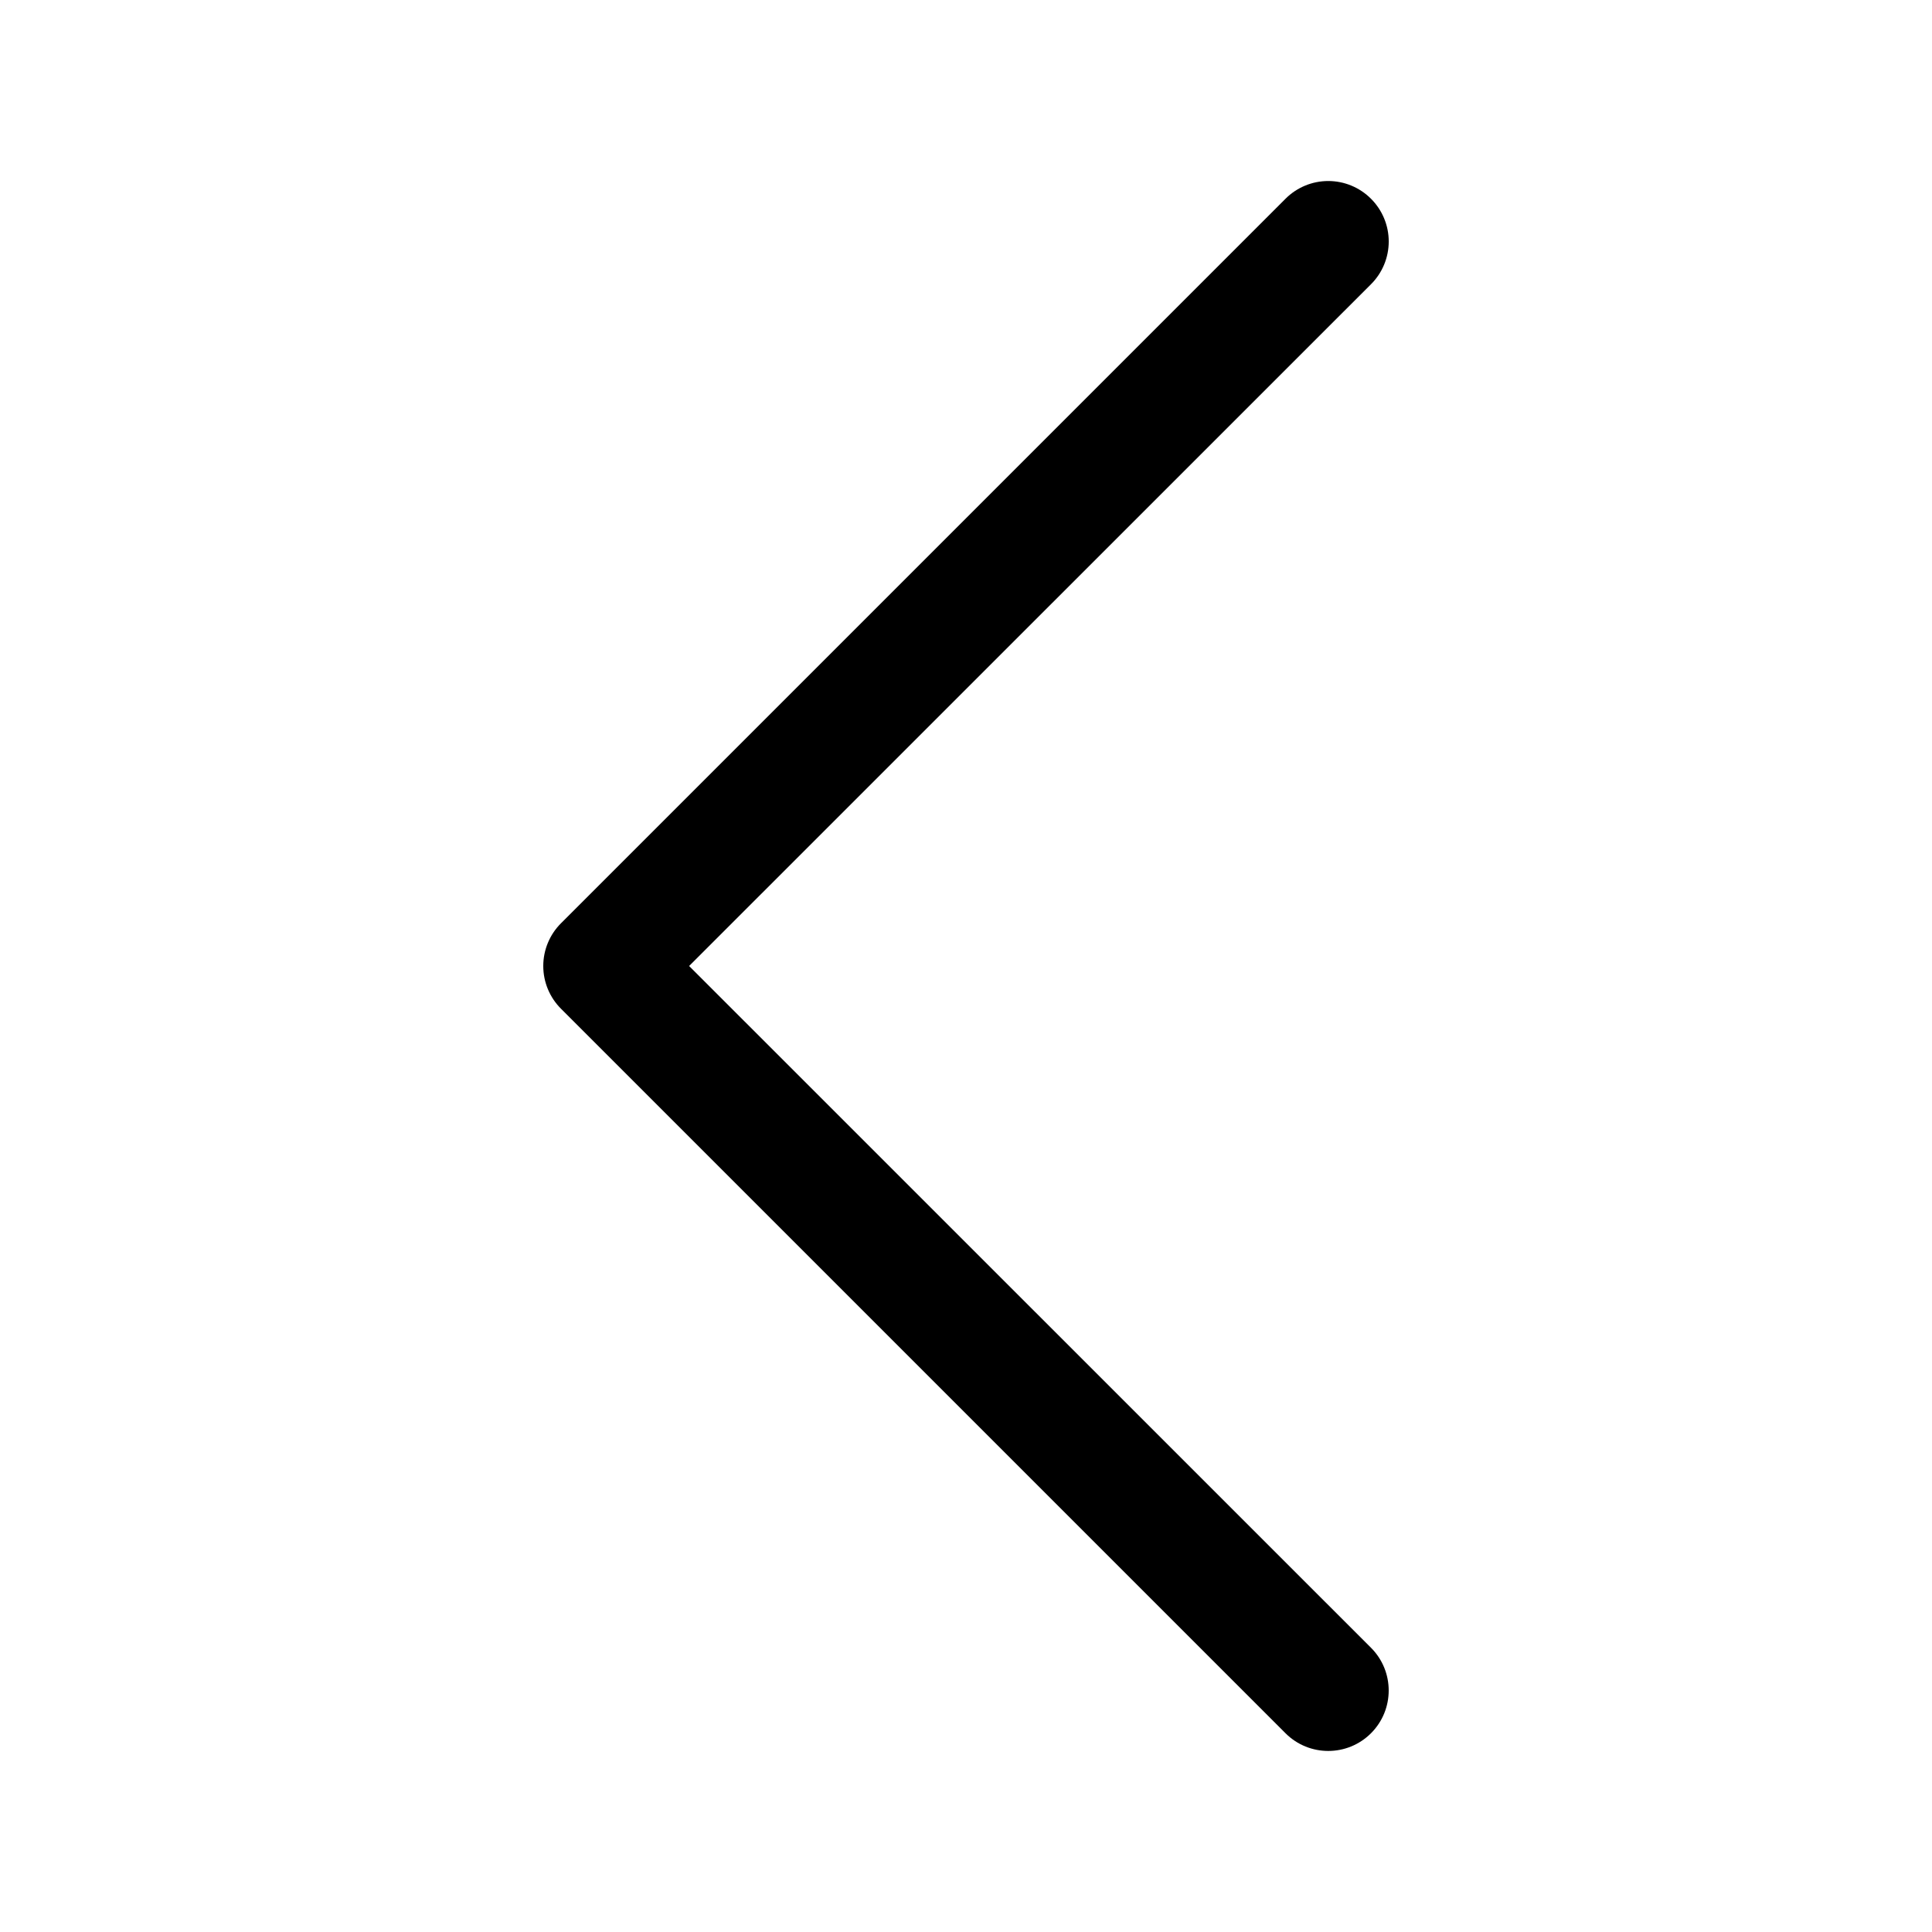
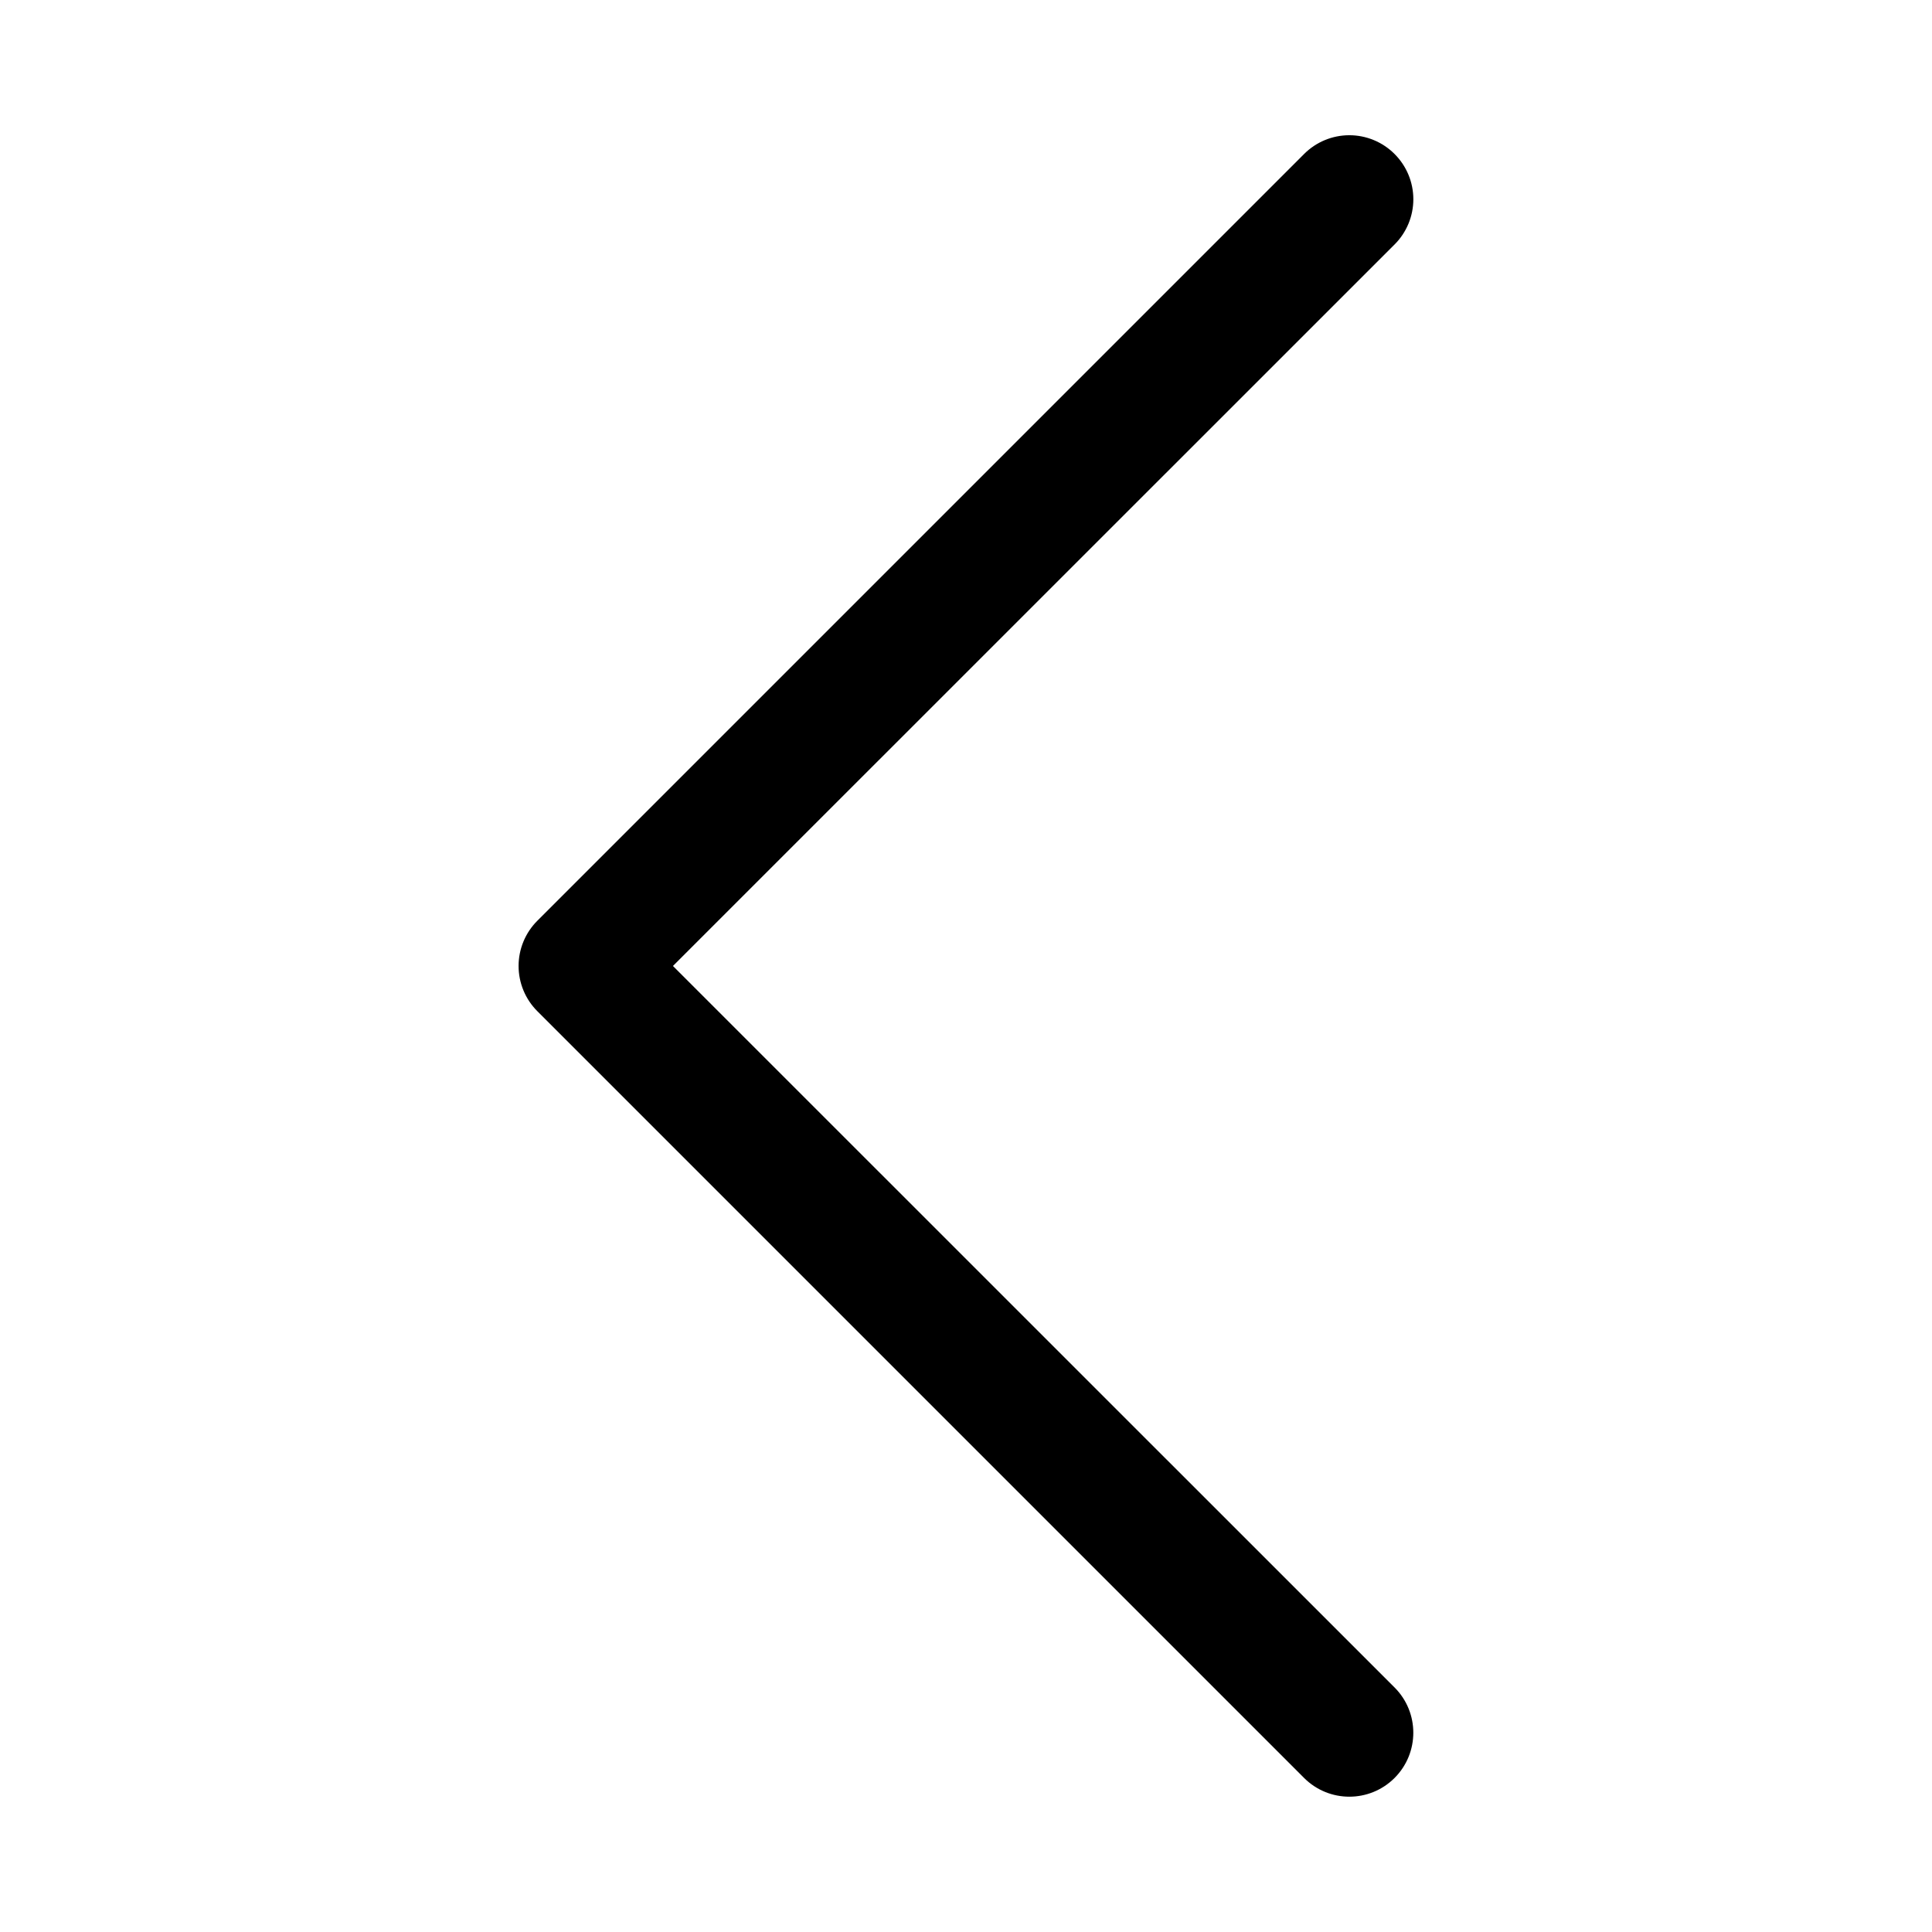
<svg xmlns="http://www.w3.org/2000/svg" width="1em" height="1em" viewBox="0 0 16 16" class="bi bi-chevron-left" fill="currentColor">
-   <path fill-rule="evenodd" d="M11.354 1.646a.5.5 0 0 1 0 .708L5.707 8l5.647 5.646a.5.5 0 0 1-.708.708l-6-6a.5.5 0 0 1 0-.708l6-6a.5.5 0 0 1 .708 0z" />
+   <g transform="translate(-0.4667 -0.4666) scale(1.0583)">
+     <path fill-rule="evenodd" d="M11.354 1.646a.5.5 0 0 1 0 .708L5.707 8l5.647 5.646a.5.5 0 0 1-.708.708l-6-6a.5.5 0 0 1 0-.708l6-6a.5.5 0 0 1 .708 0z" />
+   </g>
</svg>
